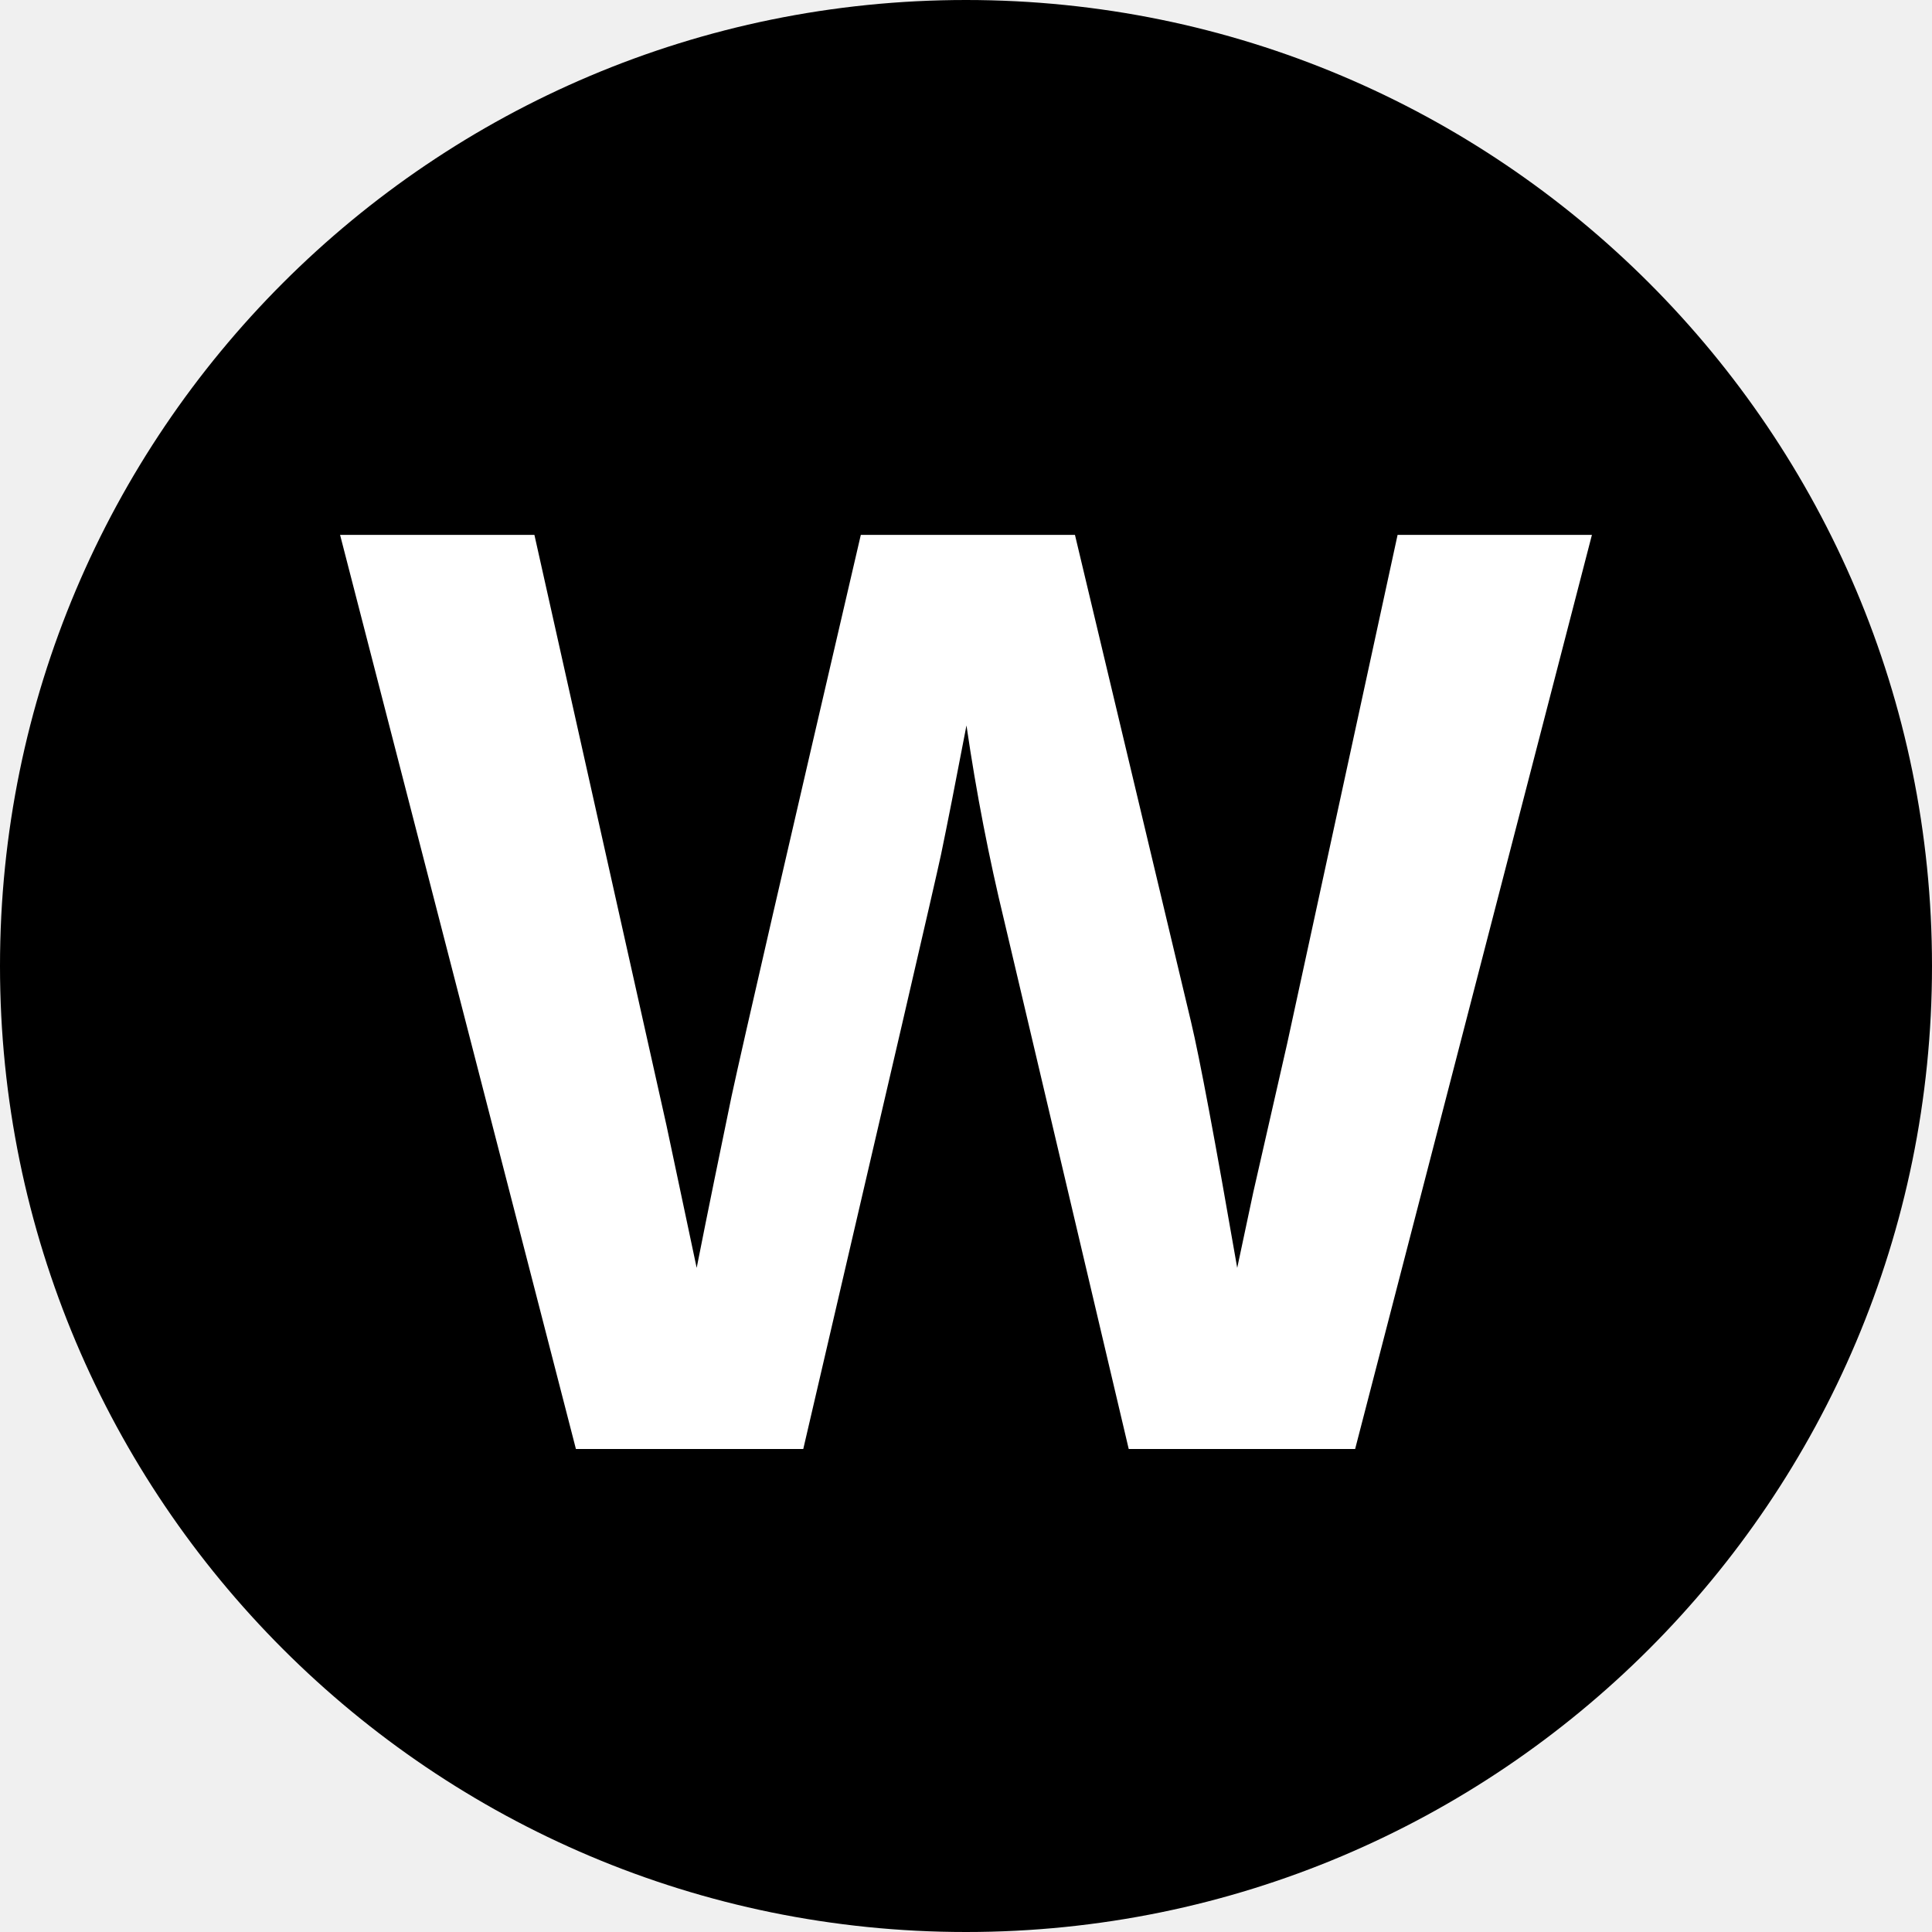
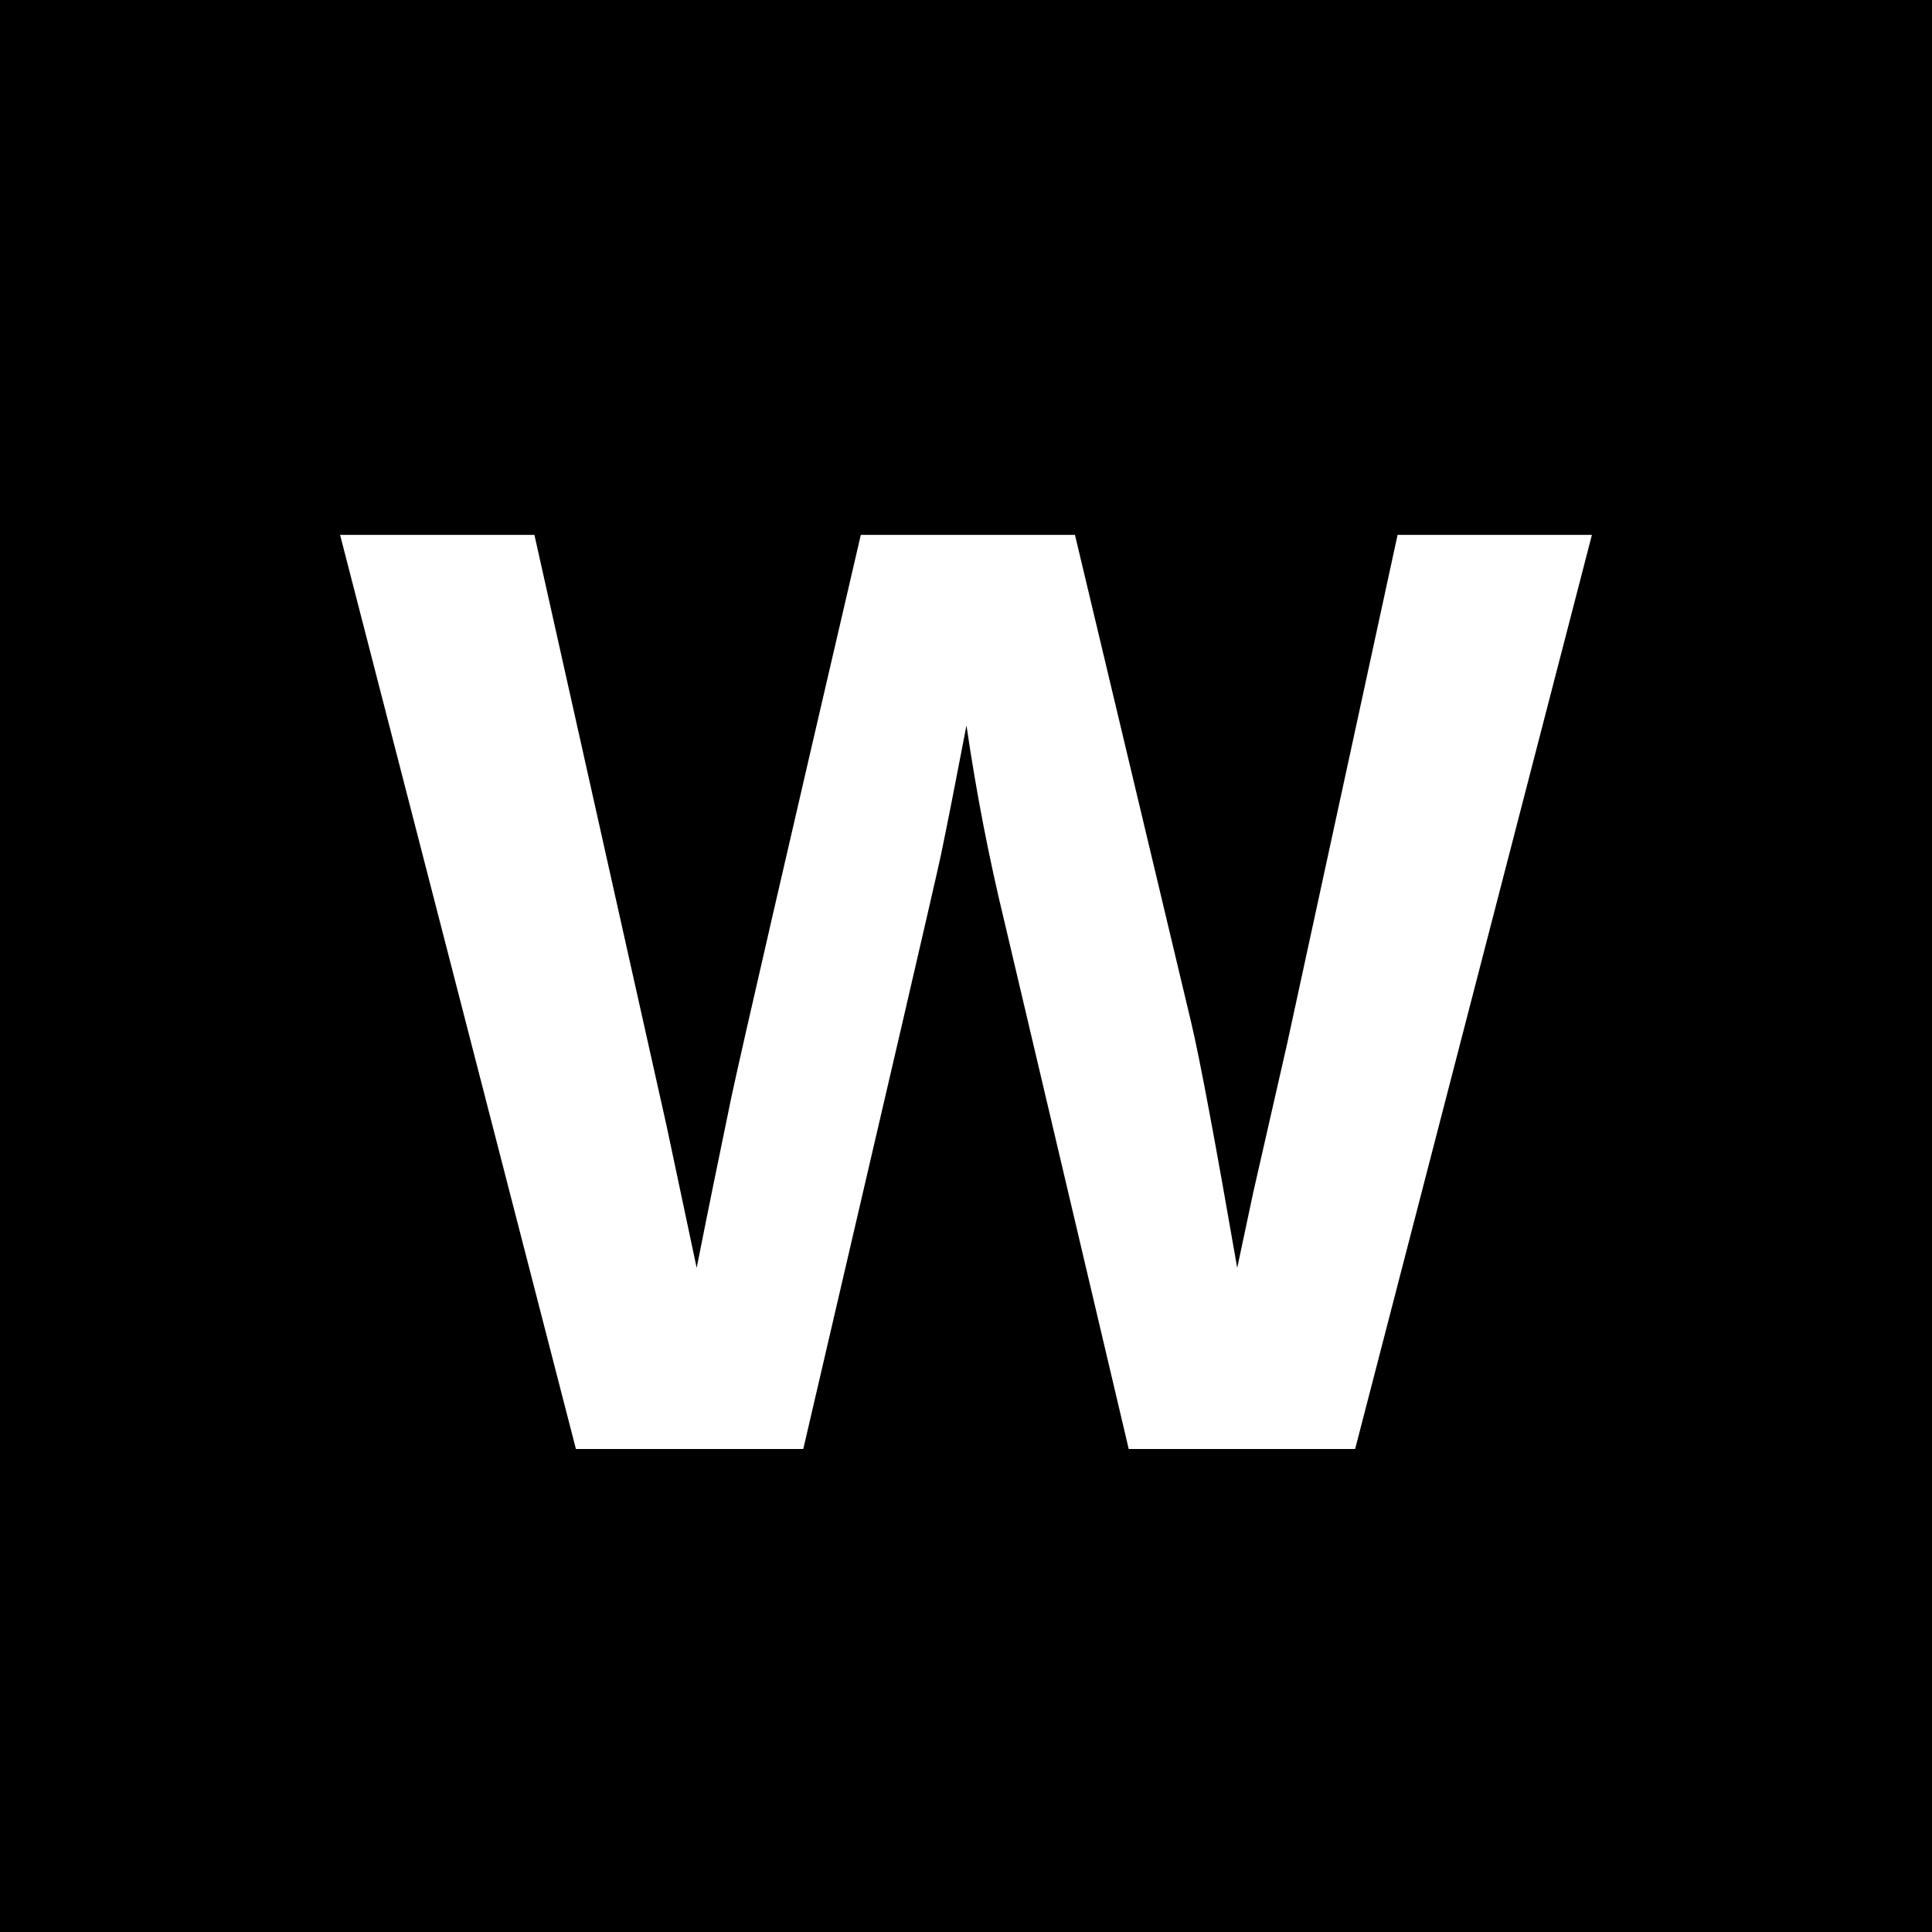
<svg xmlns="http://www.w3.org/2000/svg" width="32" height="32" viewBox="0 0 32 32">
+   <rect width="32" height="32" fill="#000" />
  <circle cx="16" cy="16" r="16" fill="#000" />
  <text x="16" y="24" font-family="Arial, Helvetica, sans-serif" font-size="22" font-weight="bold" fill="#fff" text-anchor="middle">W</text>
</svg>
